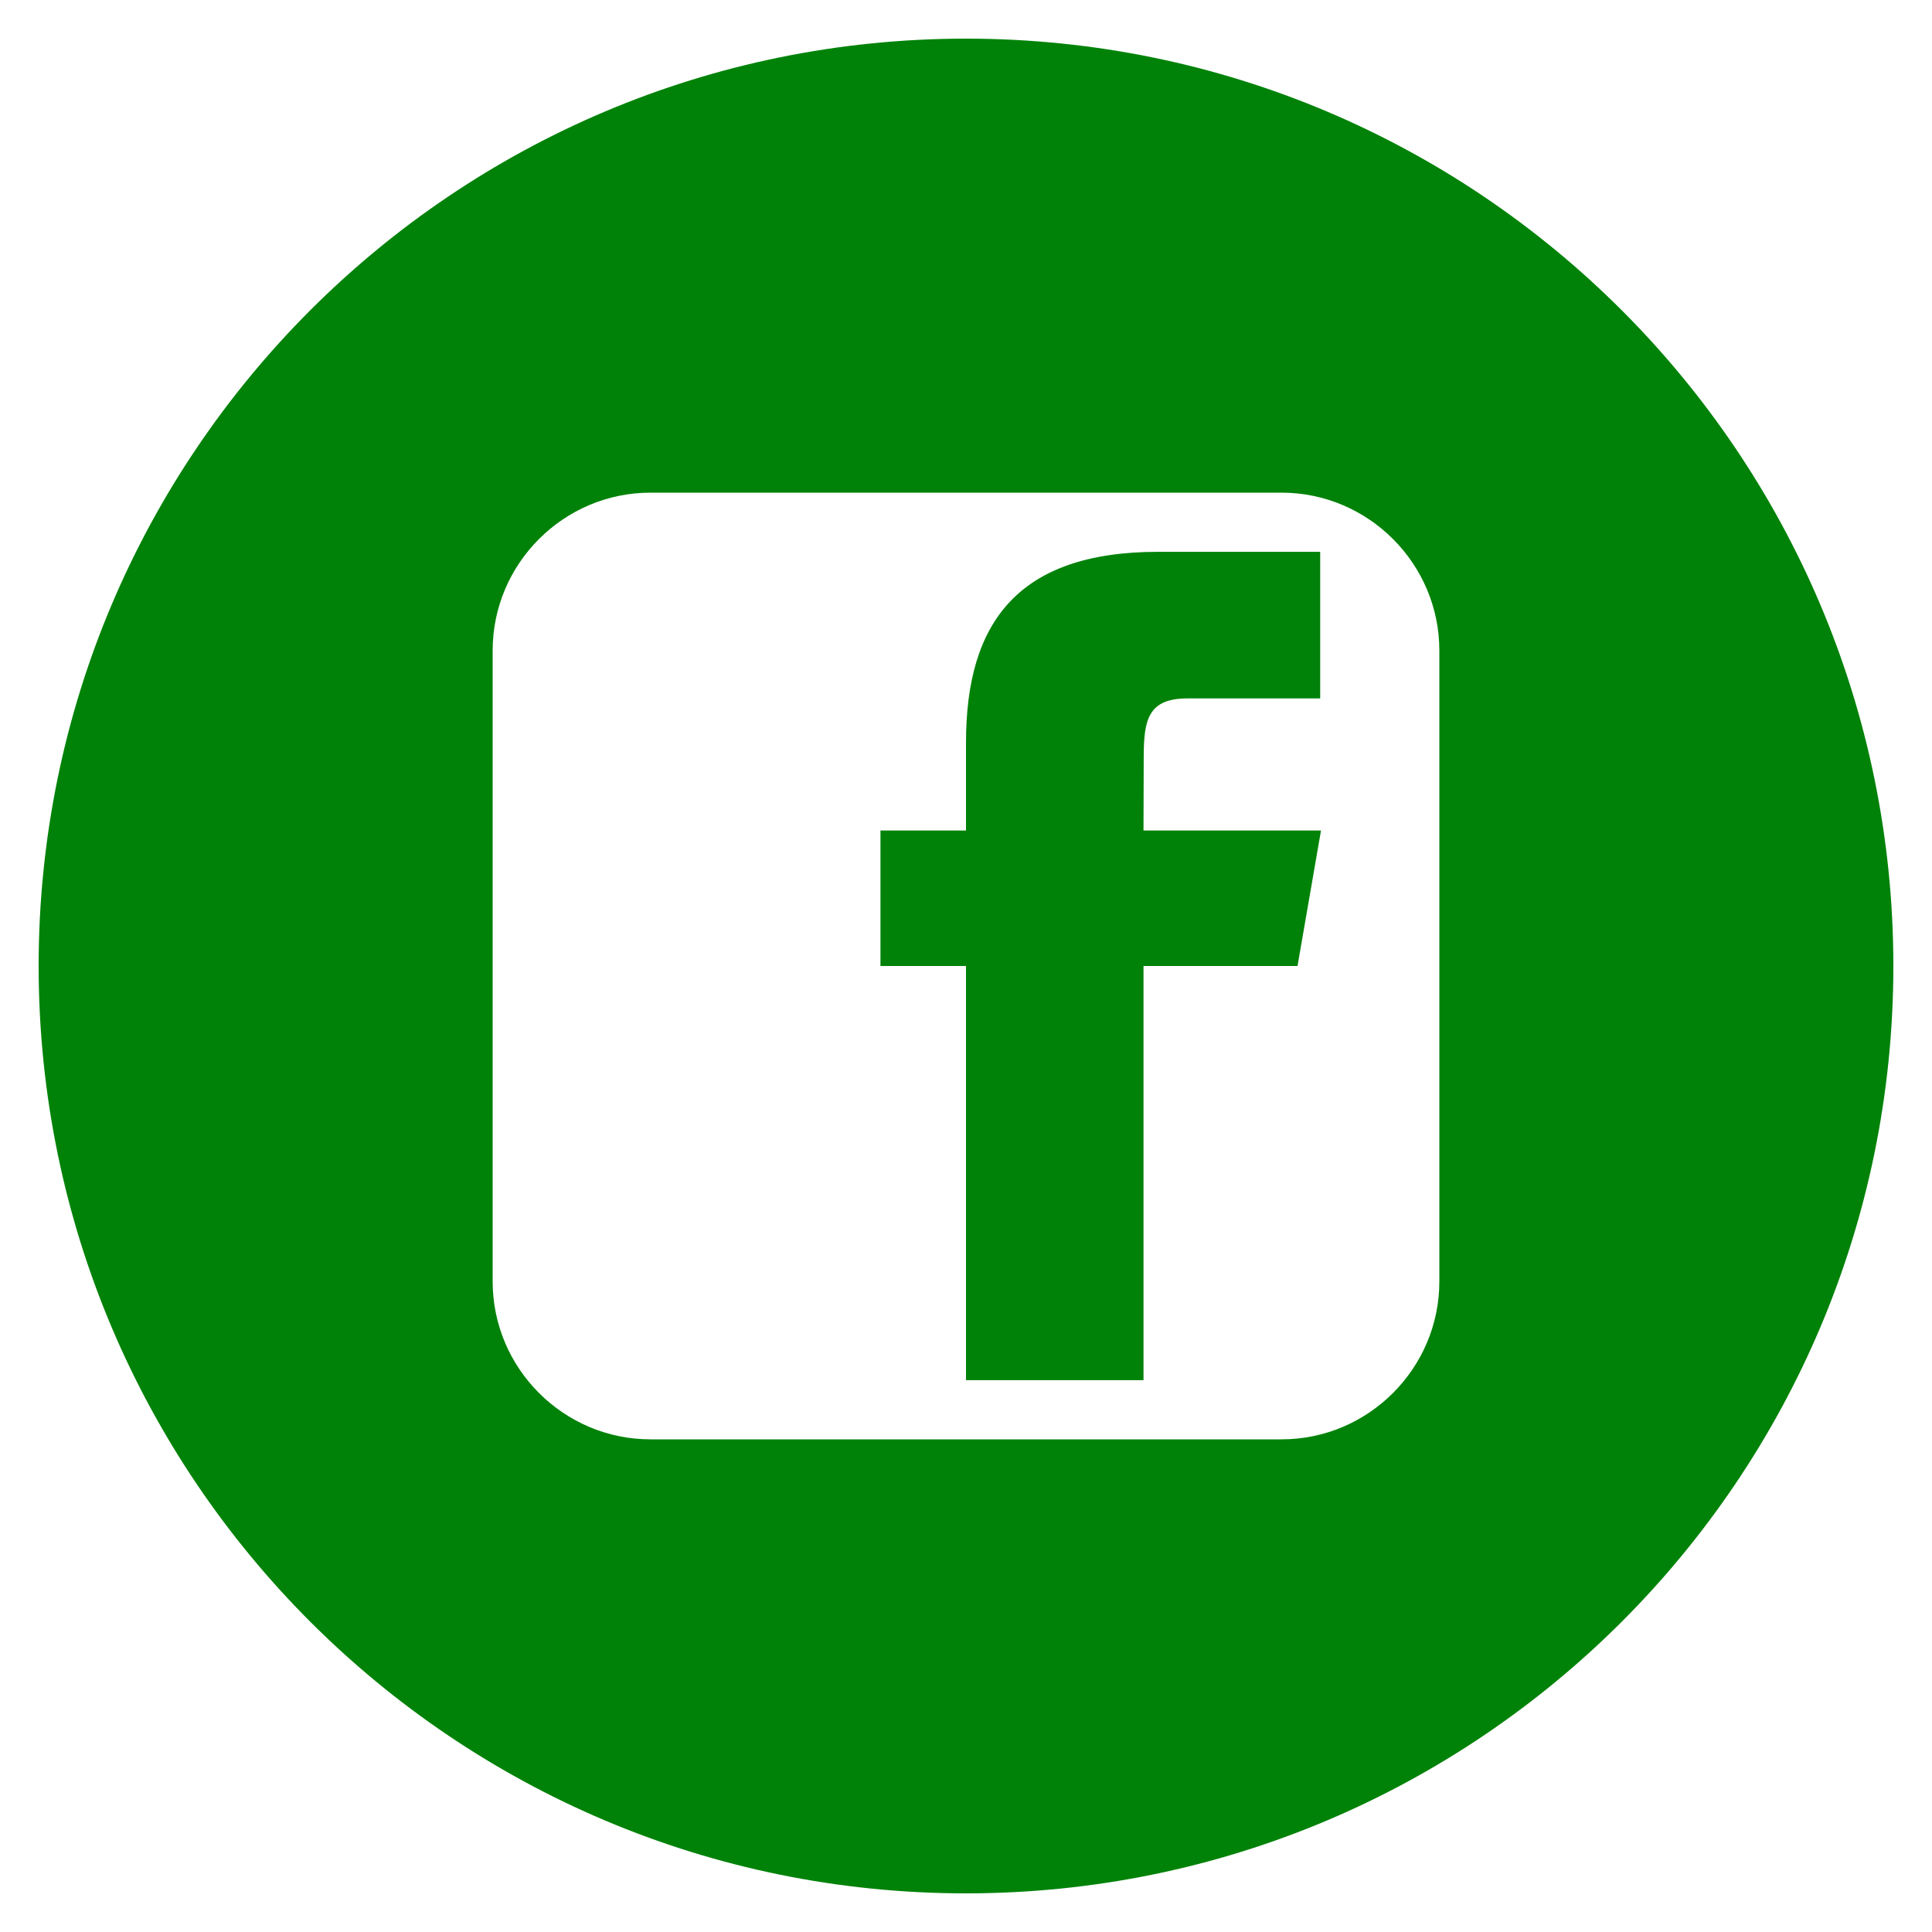
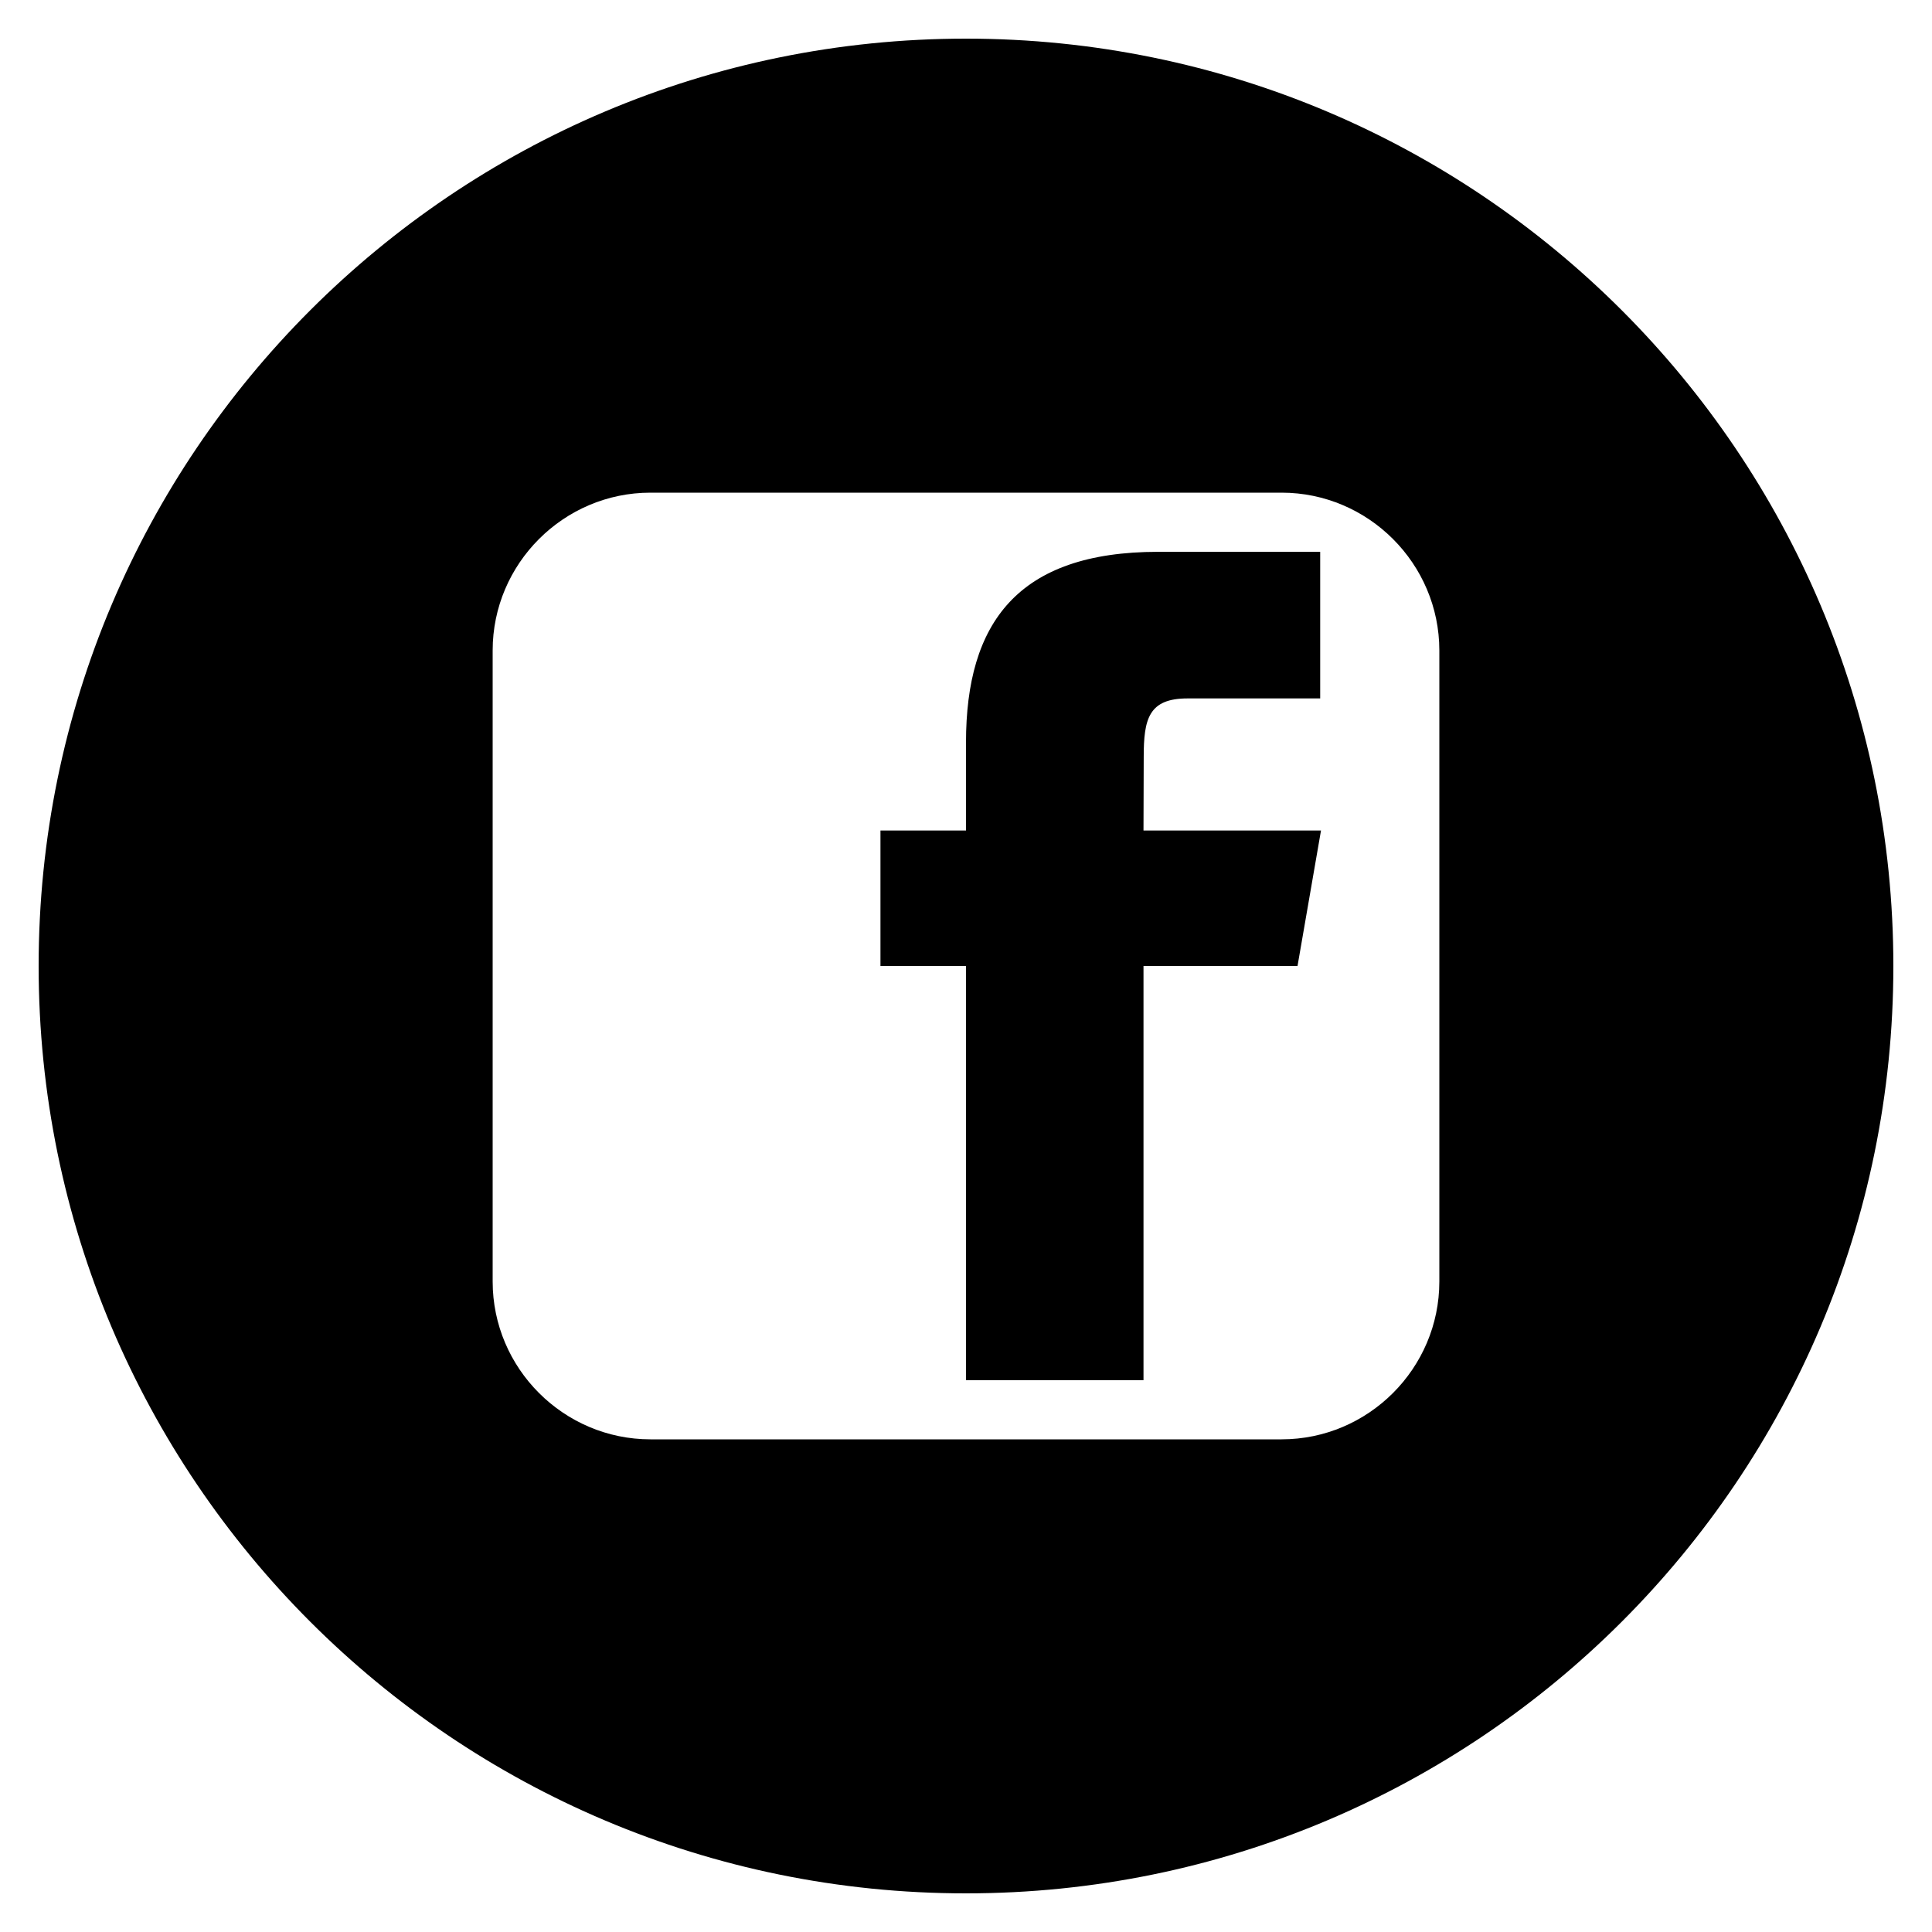
<svg xmlns="http://www.w3.org/2000/svg" id="facebook-square" class="custom-icon" version="1.1" viewBox="0 0 100 100" style="height:100px;width:100px;">
-   <circle class="outer-shape" cx="50" cy="50" r="48" style="opacity: 1; fill: rgb(0, 130, 8);" />
+   <circle class="outer-shape" cx="50" cy="50" r="48" style="opacity: 1; fill: rgb(0, 0, 0);" />
  <path class="inner-shape" style="opacity: 1; fill: rgb(255, 255, 255);" transform="translate(25,25) scale(0.5)" d="M82.667,1H17.335C8.351,1,1,8.351,1,17.336v65.329c0,8.99,7.351,16.335,16.334,16.335h65.332 C91.652,99.001,99,91.655,99,82.665V17.337C99,8.353,91.652,1.001,82.667,1L82.667,1z M84.318,50H68.375v42.875H50V50h-8.855V35.973 H50v-9.11c0-12.378,5.339-19.739,19.894-19.739h16.772V22.3H72.967c-4.066-0.007-4.57,2.12-4.57,6.078l-0.023,7.594H86.75 l-2.431,14.027V50z" />
</svg>
